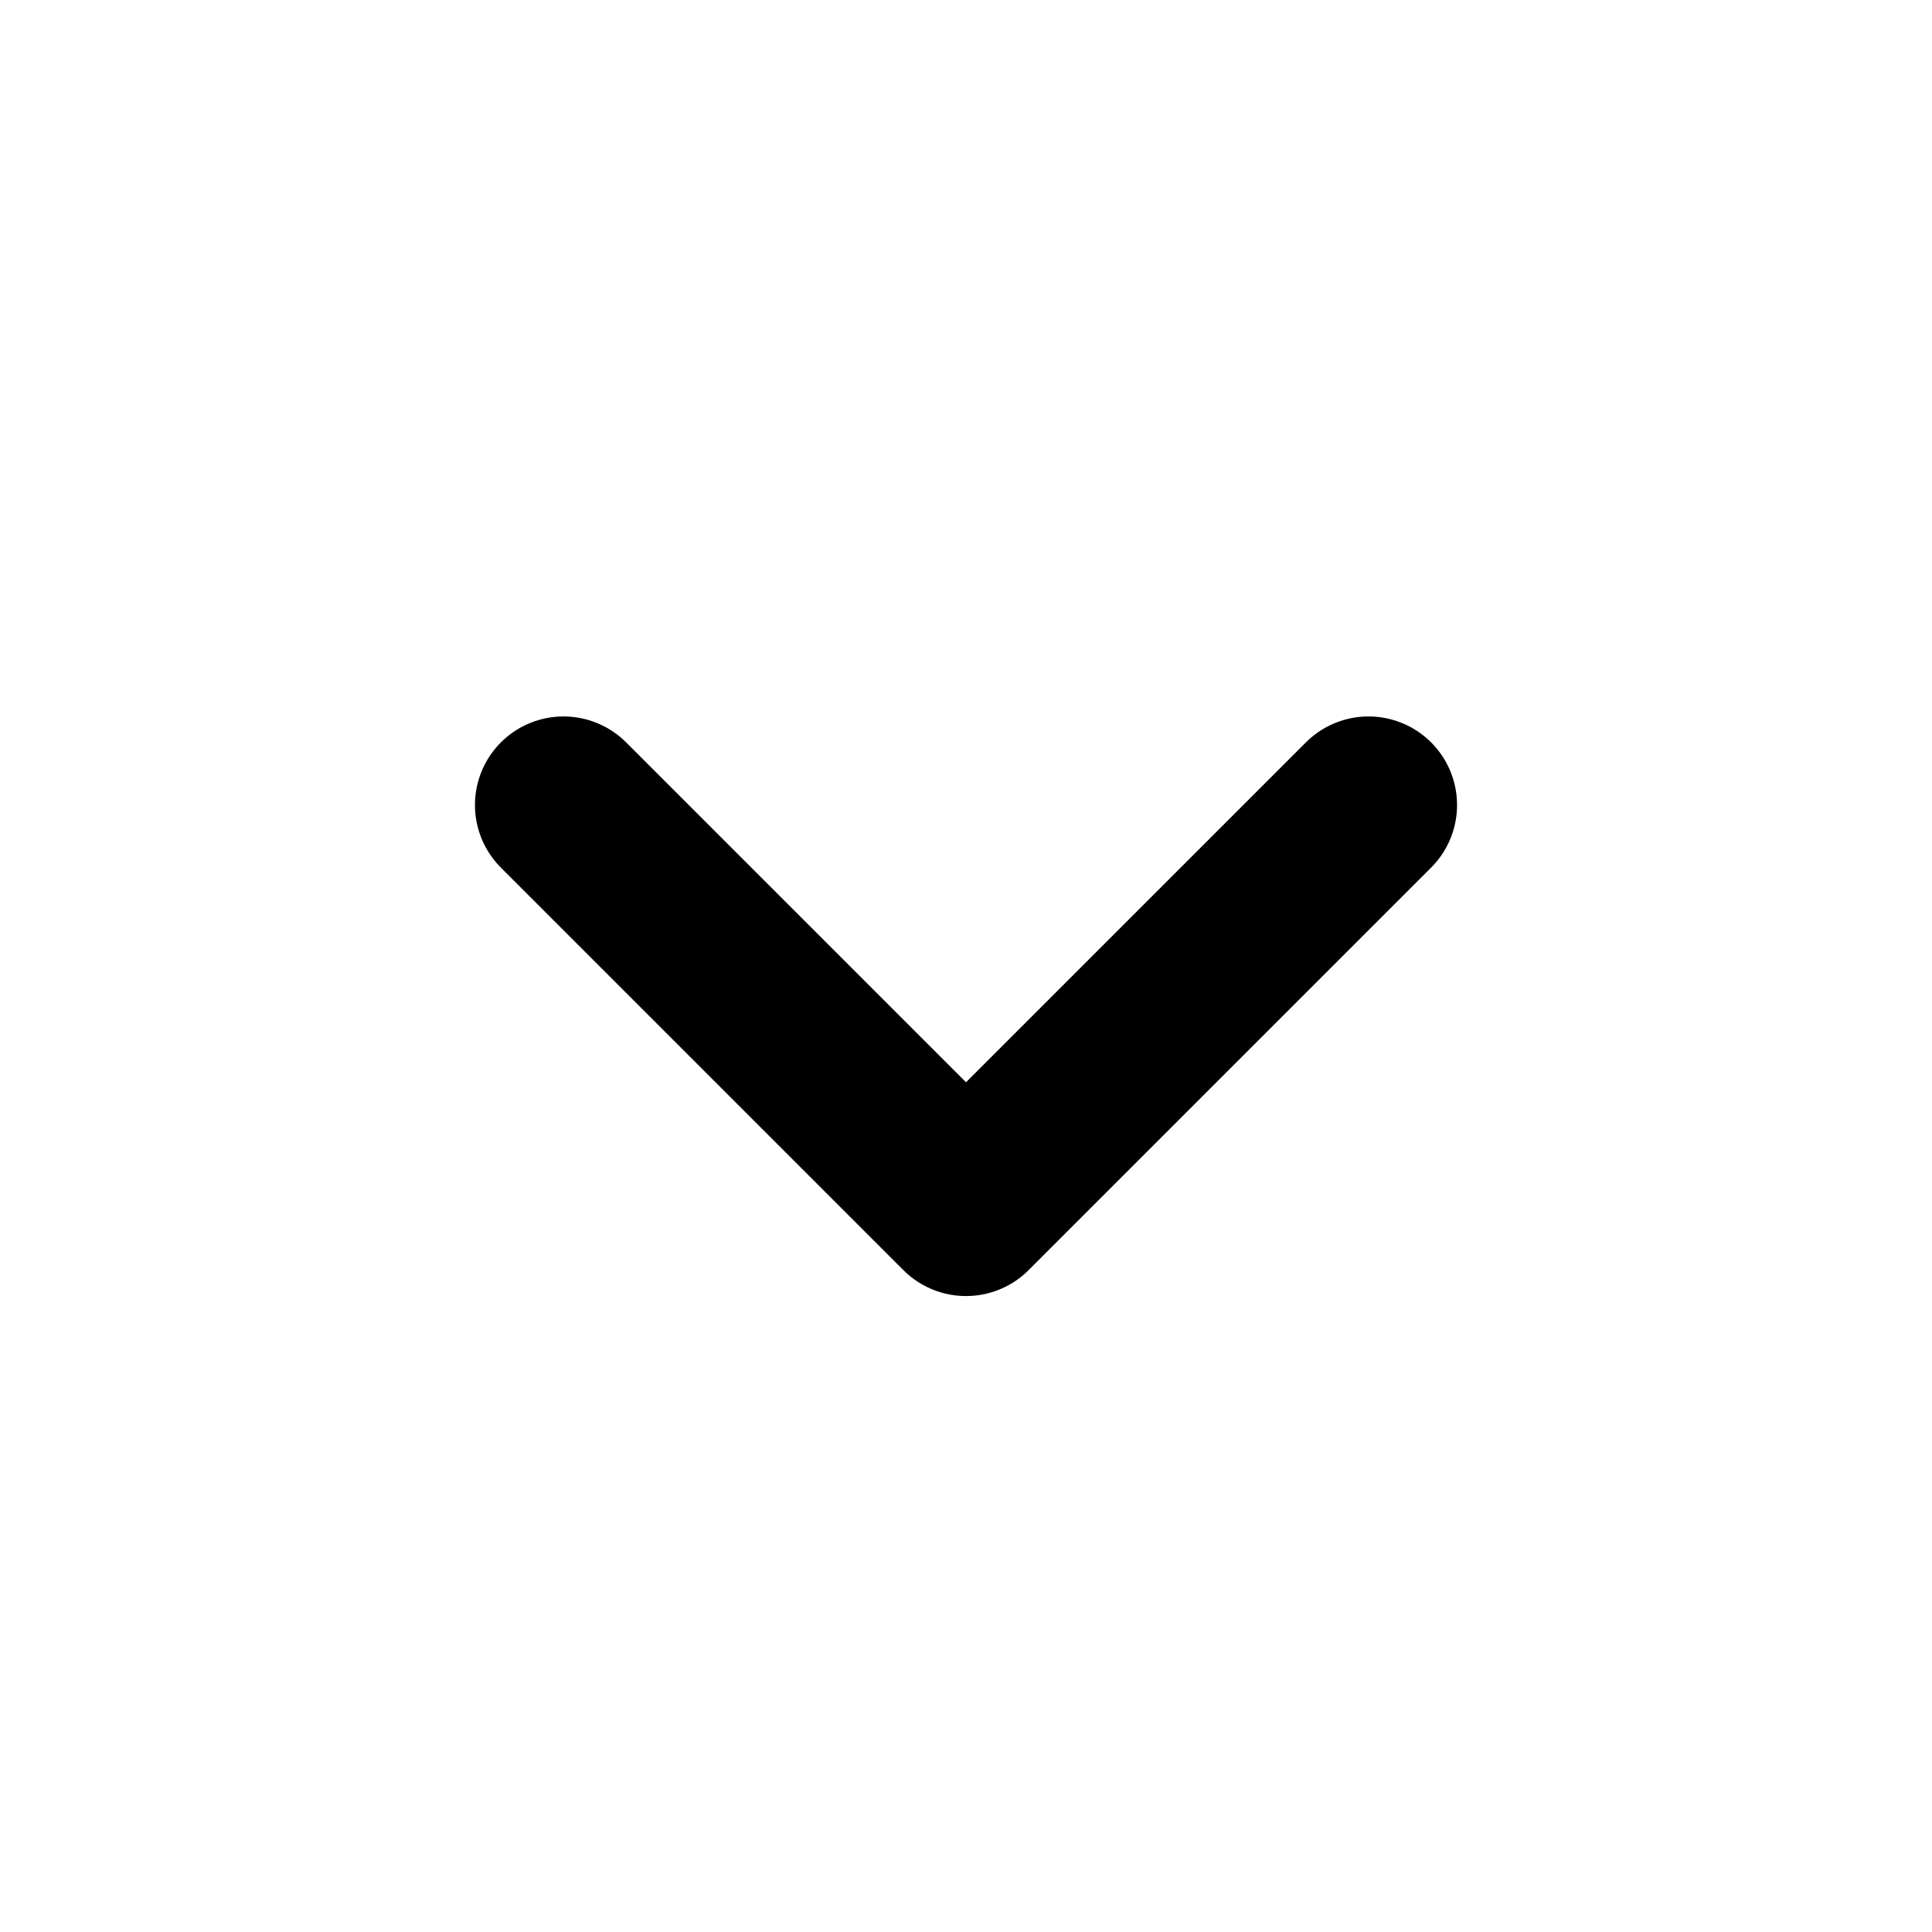
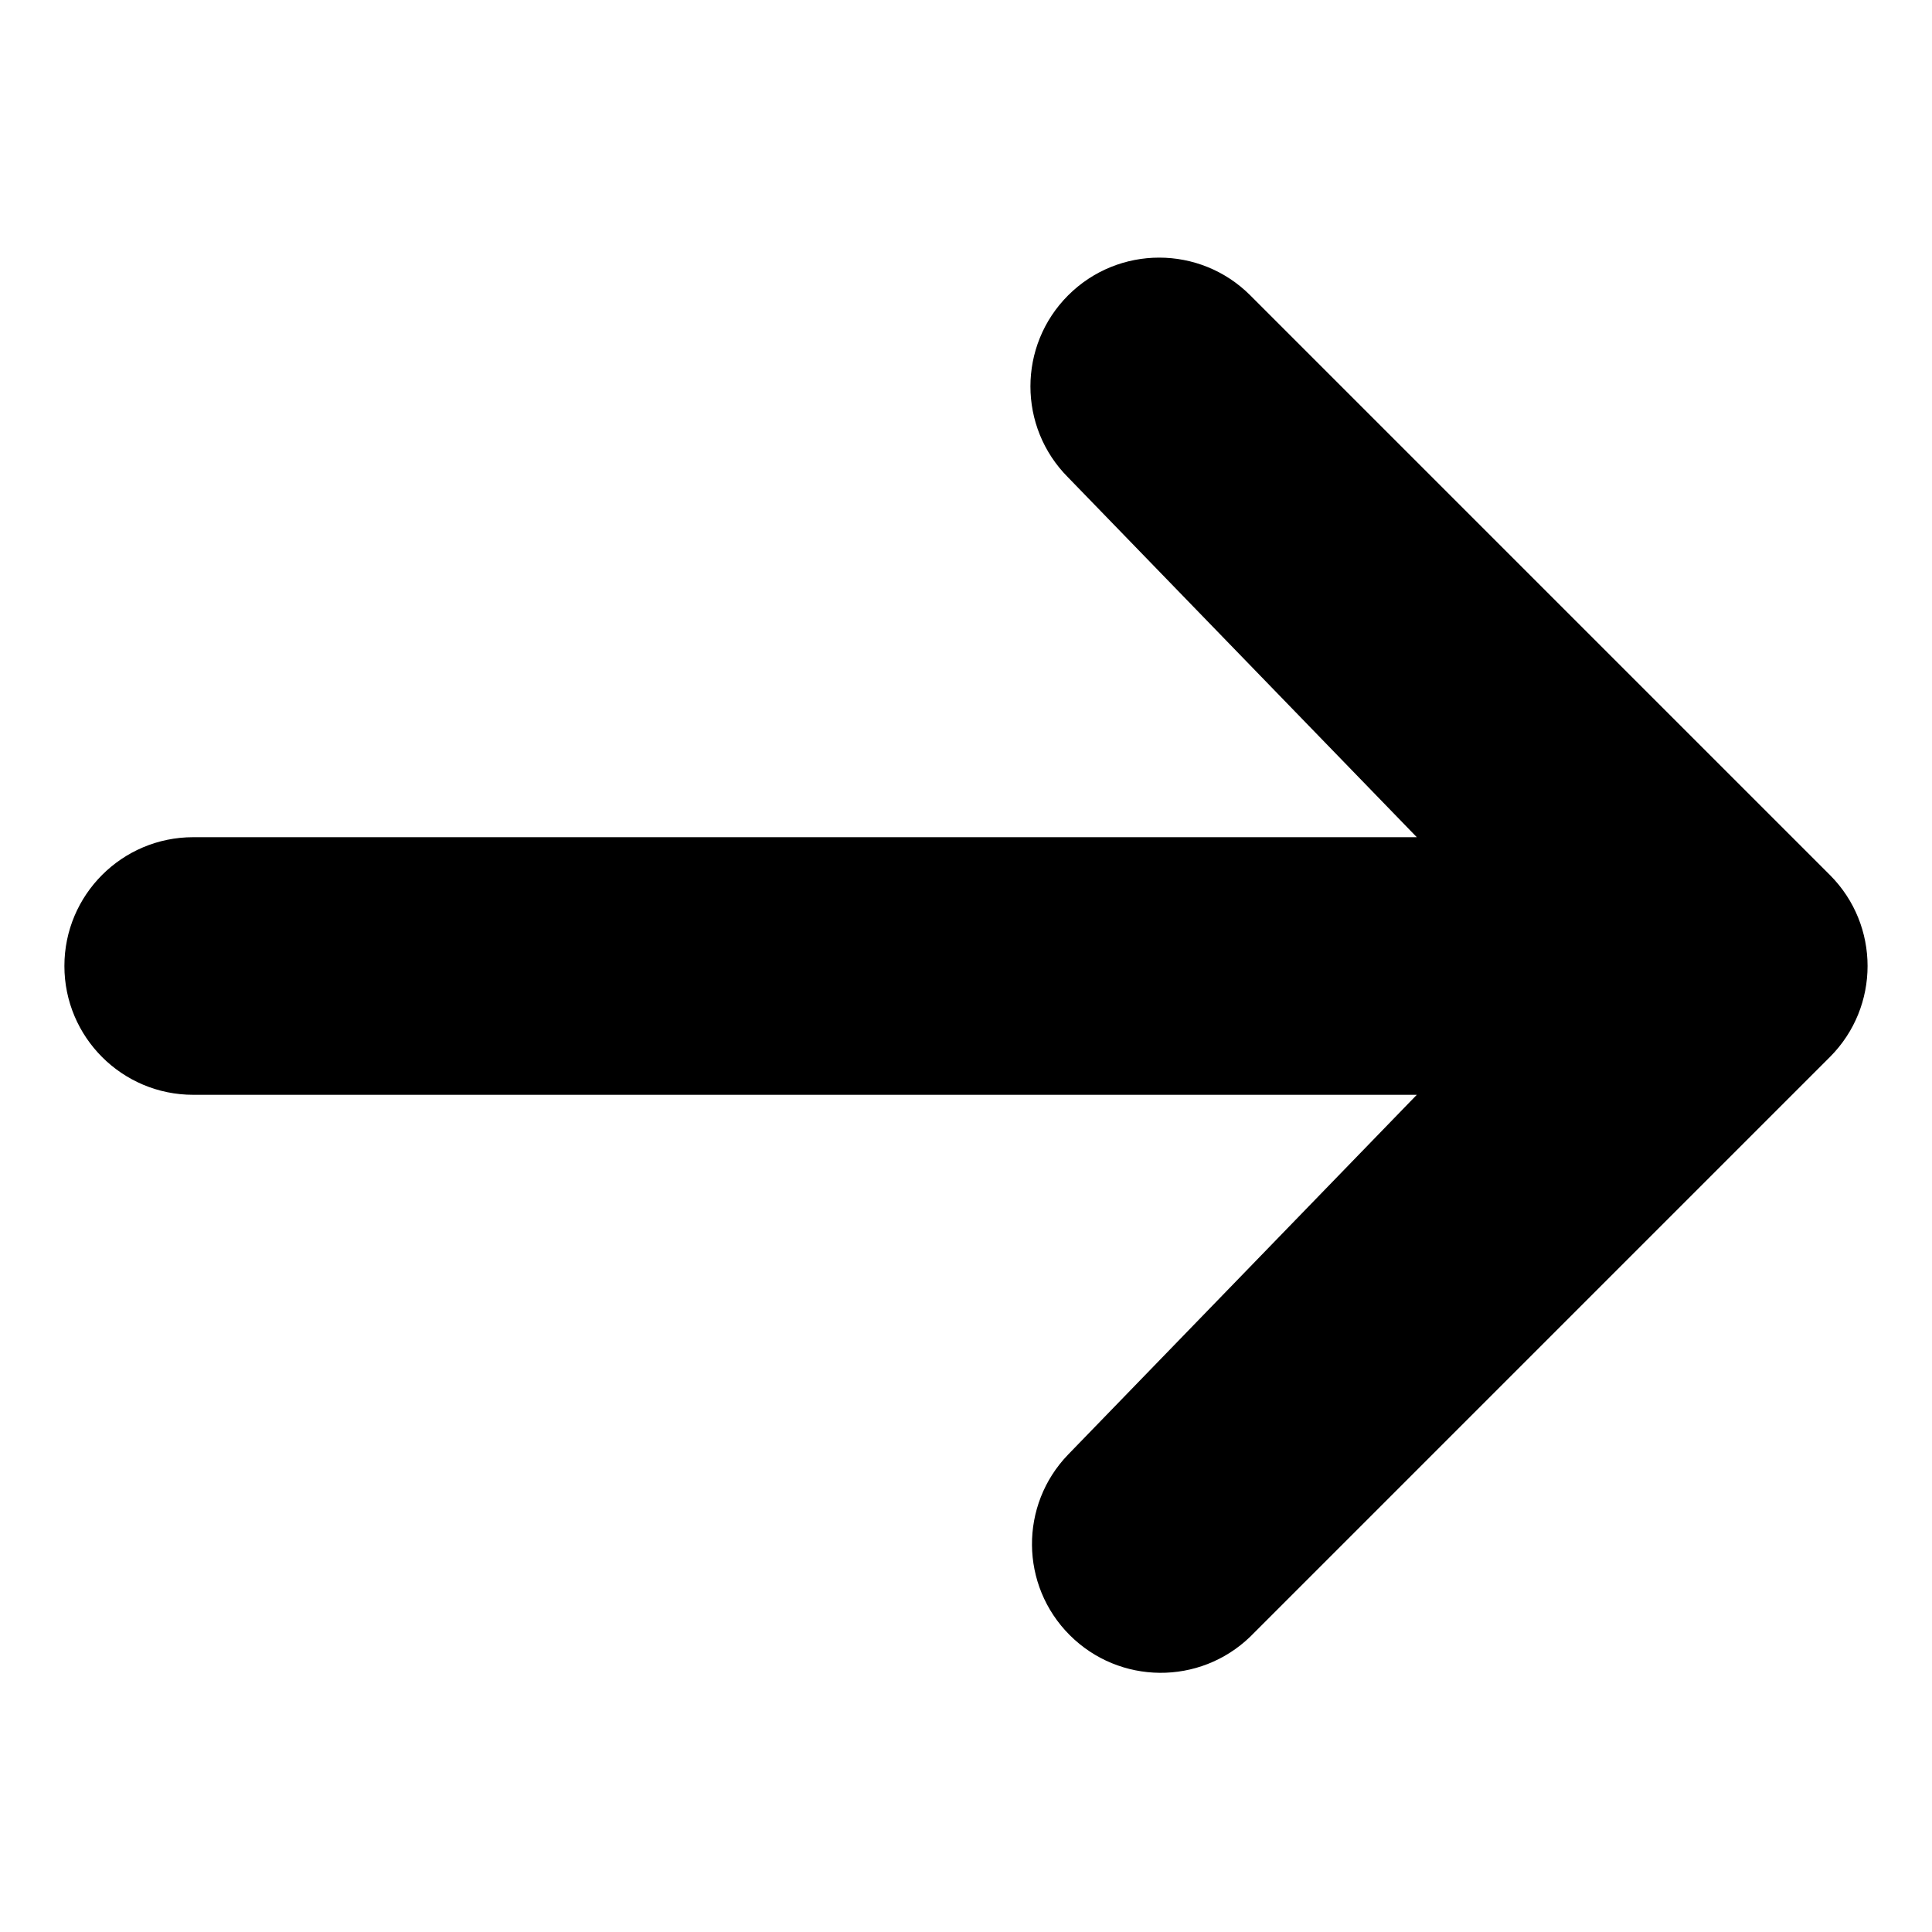
- <svg xmlns="http://www.w3.org/2000/svg" viewBox="0 0 24 24" fill="none" stroke="currentColor" stroke-width="2.2" stroke-linecap="round" stroke-linejoin="round">
-   <path d="M7 10L12 15L17 10" />
+ <svg xmlns="http://www.w3.org/2000/svg" width="1em" height="1em" viewBox="0 0 15 15">
+   <path fill="currentColor" d="M8.293 2.293a1 1 0 0 1 1.414 0l4.5 4.5a1 1 0 0 1 0 1.414l-4.5 4.5a1 1 0 0 1-1.414-1.414L11 8.5H1.5a1 1 0 0 1 0-2H11L8.293 3.707a1 1 0 0 1 0-1.414" />
</svg>
